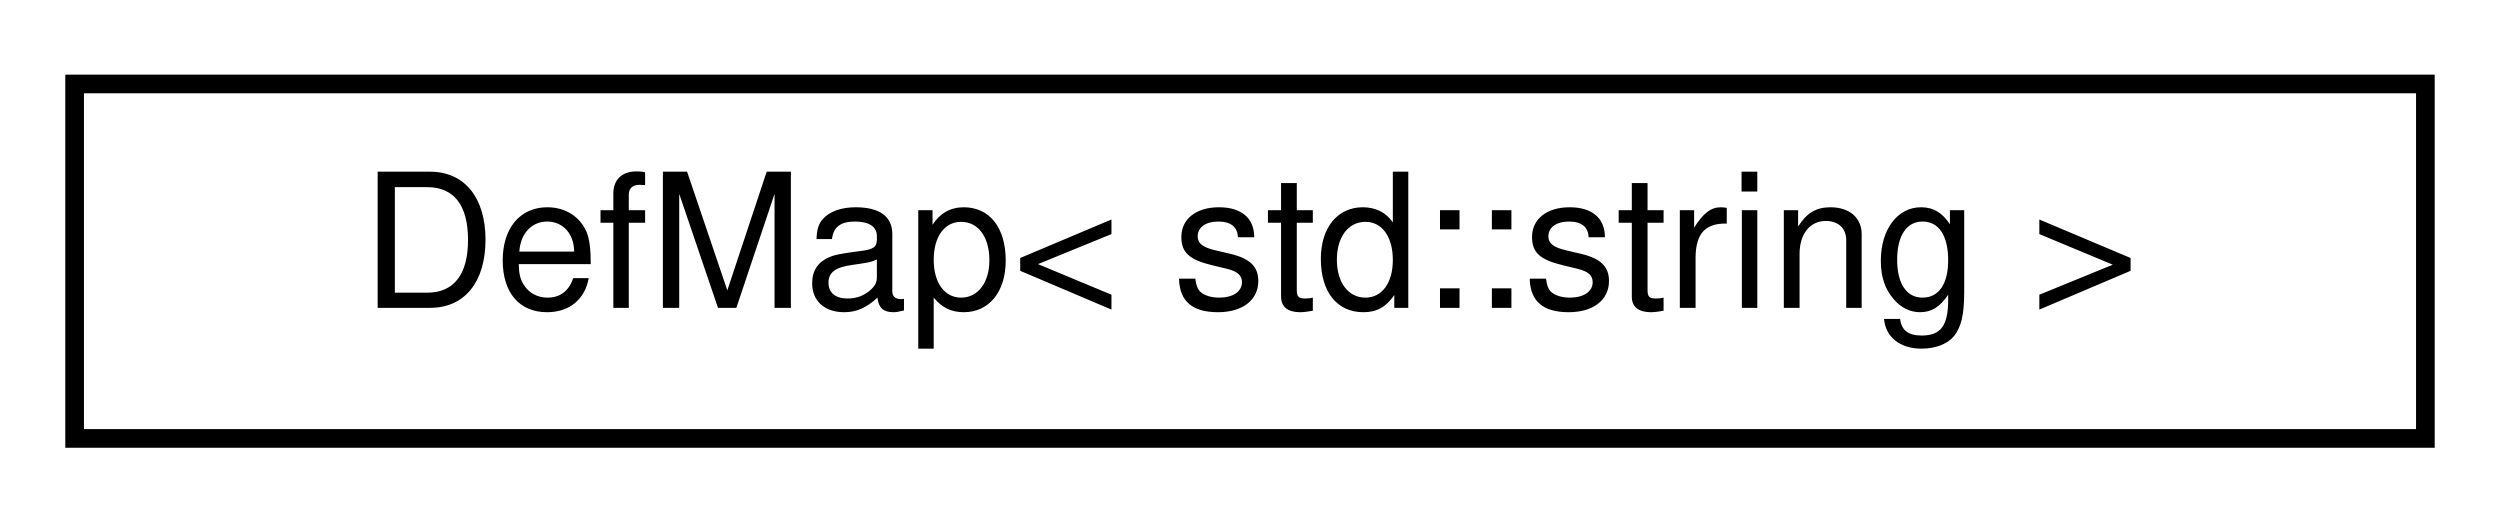
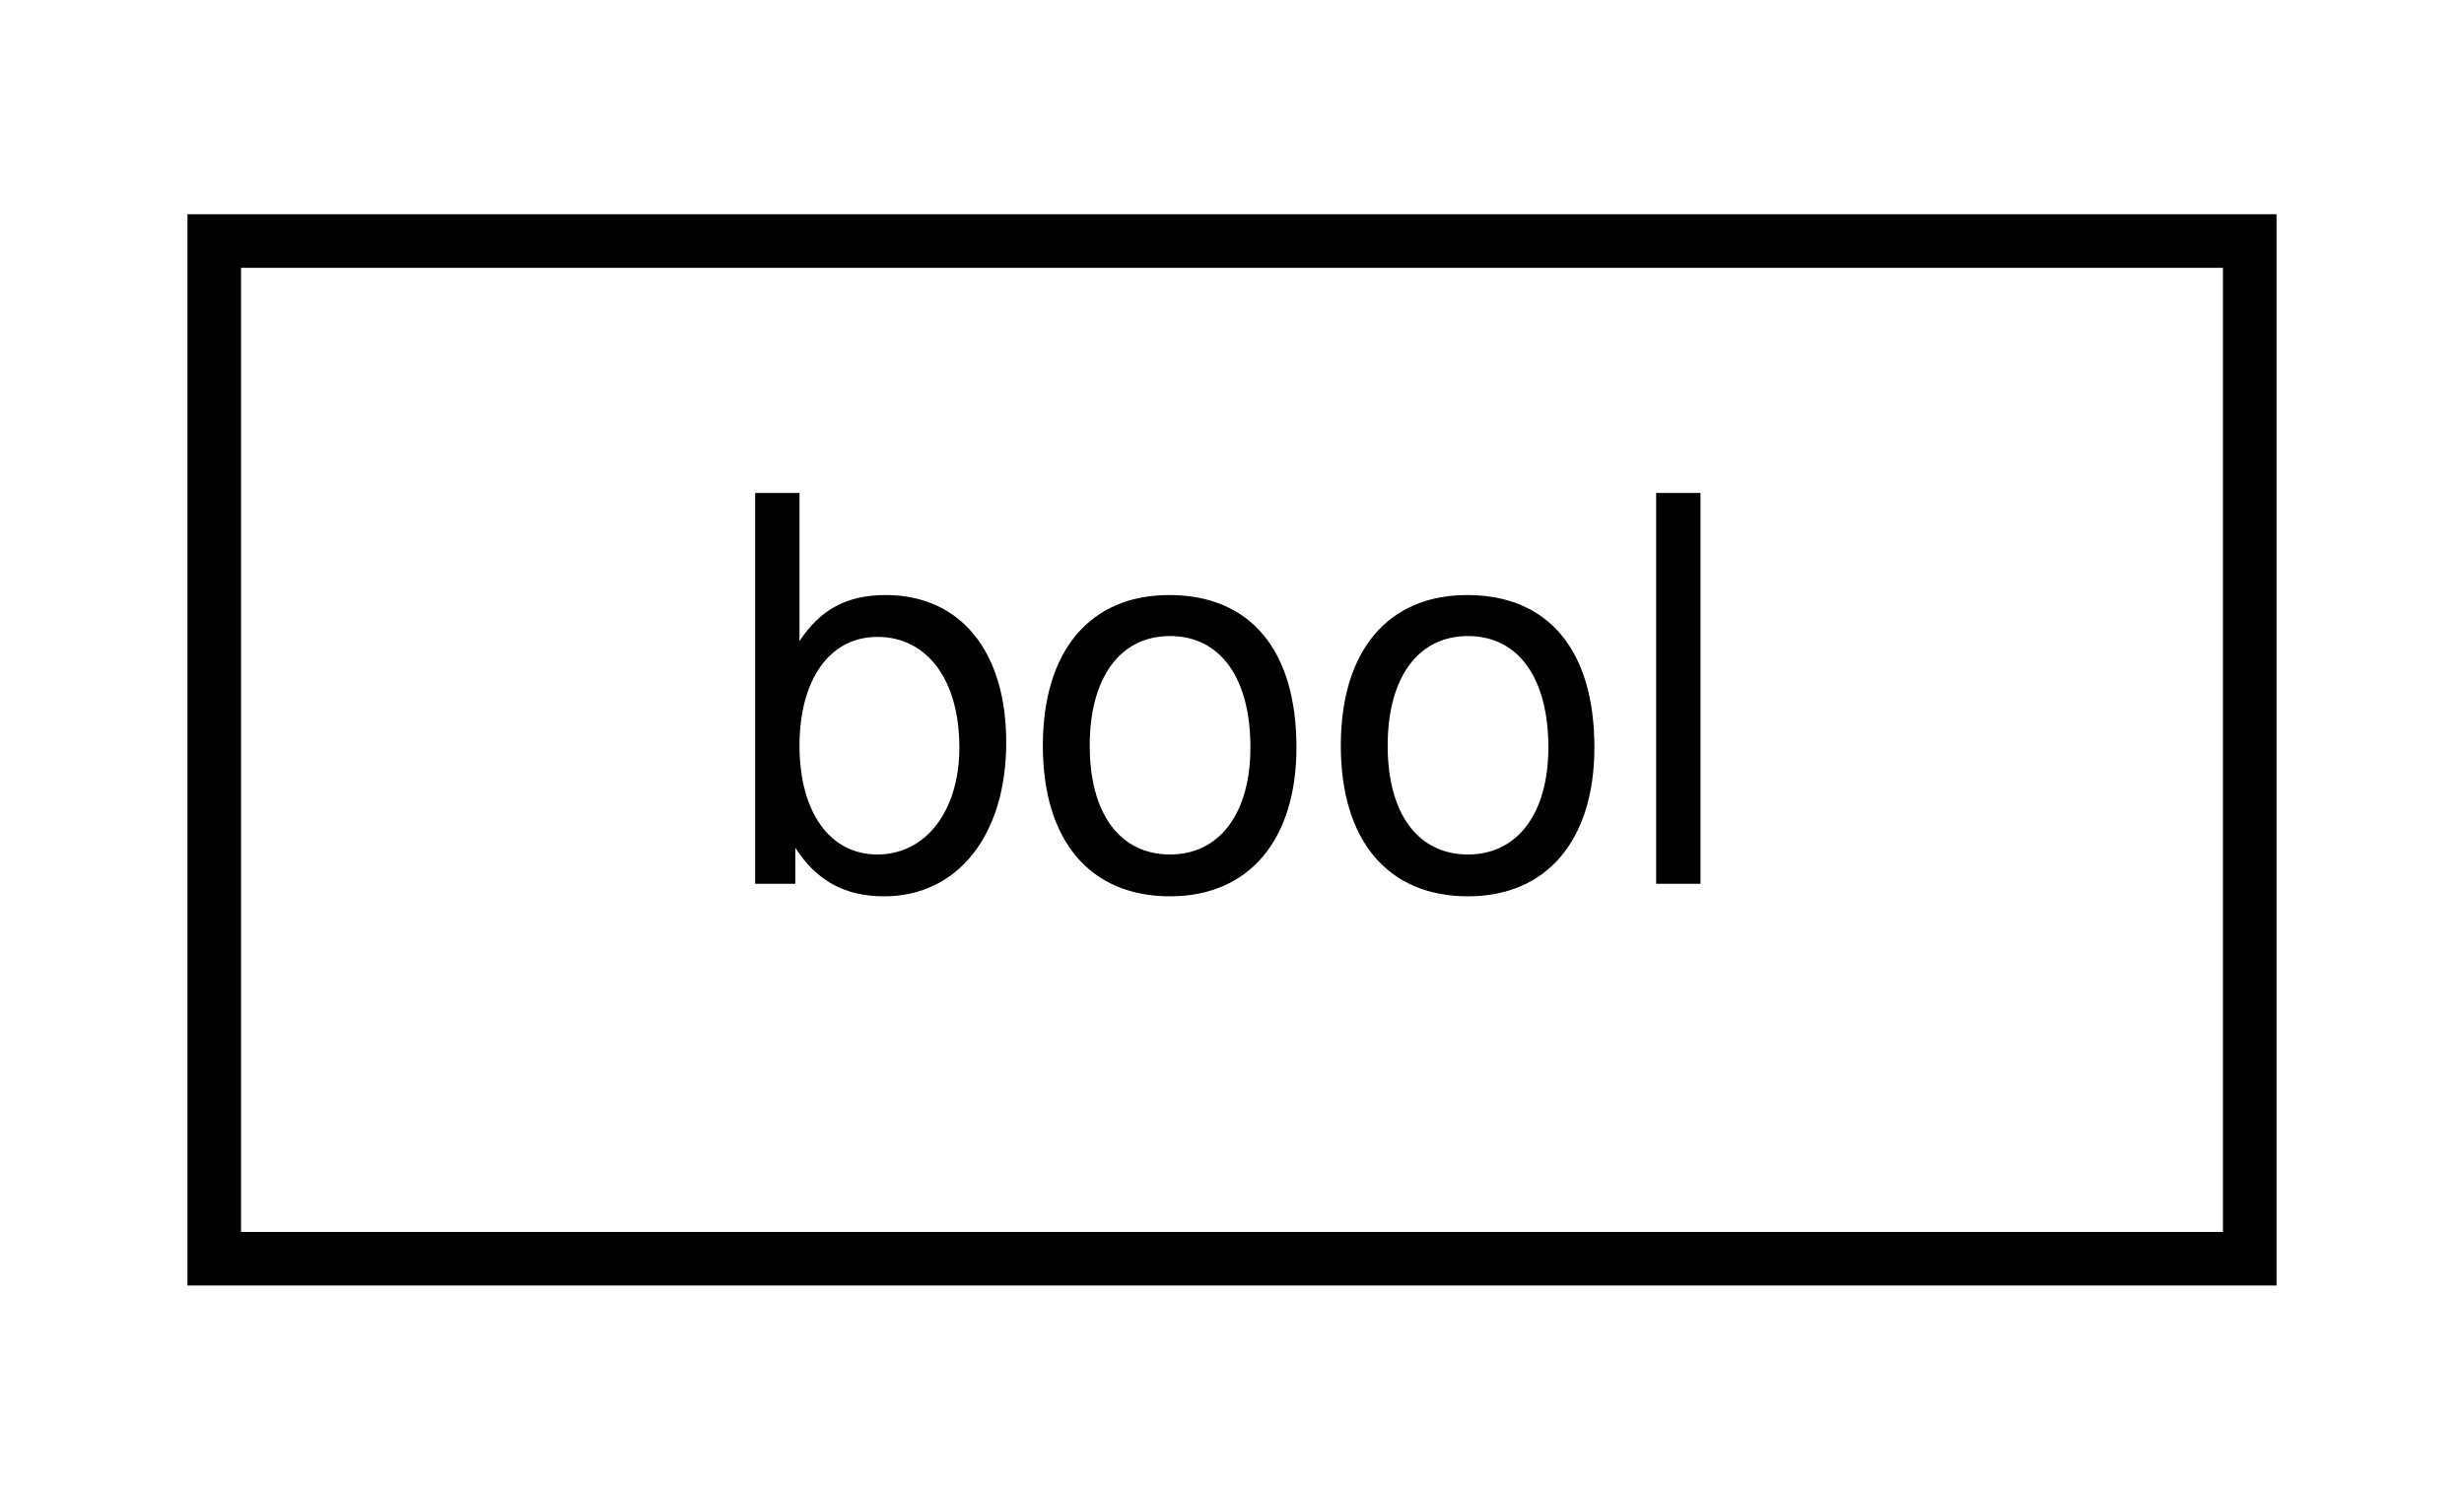
- <svg xmlns="http://www.w3.org/2000/svg" xmlns:xlink="http://www.w3.org/1999/xlink" width="134pt" height="28pt" viewBox="0.00 0.00 134.00 28.00">
+ <svg xmlns="http://www.w3.org/2000/svg" xmlns:xlink="http://www.w3.org/1999/xlink" width="46pt" height="28pt" viewBox="0.00 0.00 46.00 28.00">
  <g id="graph0" class="graph" transform="scale(1 1) rotate(0) translate(4 24)">
    <g id="node1" class="node">
      <g id="a_node1">
-         <a xlink:href="namespace_3globalScope_4.html#classDefMap_3_01std_1_1string_01_4" target="_top" xlink:title=" ">
-           <polygon fill="none" stroke="black" points="0,-0.5 0,-19.5 126,-19.5 126,-0.5 0,-0.5" />
-           <text text-anchor="middle" x="63" y="-7.5" font-family="Helvetica,sans-Serif" font-size="10.00">DefMap&lt; std::string &gt;</text>
+         <a xlink:href="namespace_3globalScope_4.html#classbool" target="_top" xlink:title=" ">
+           <polygon fill="none" stroke="black" points="0,-0.5 0,-19.5 38,-19.5 38,-0.5 0,-0.5" />
+           <text text-anchor="middle" x="19" y="-7.5" font-family="Helvetica,sans-Serif" font-size="10.00">bool</text>
        </a>
      </g>
    </g>
  </g>
</svg>
